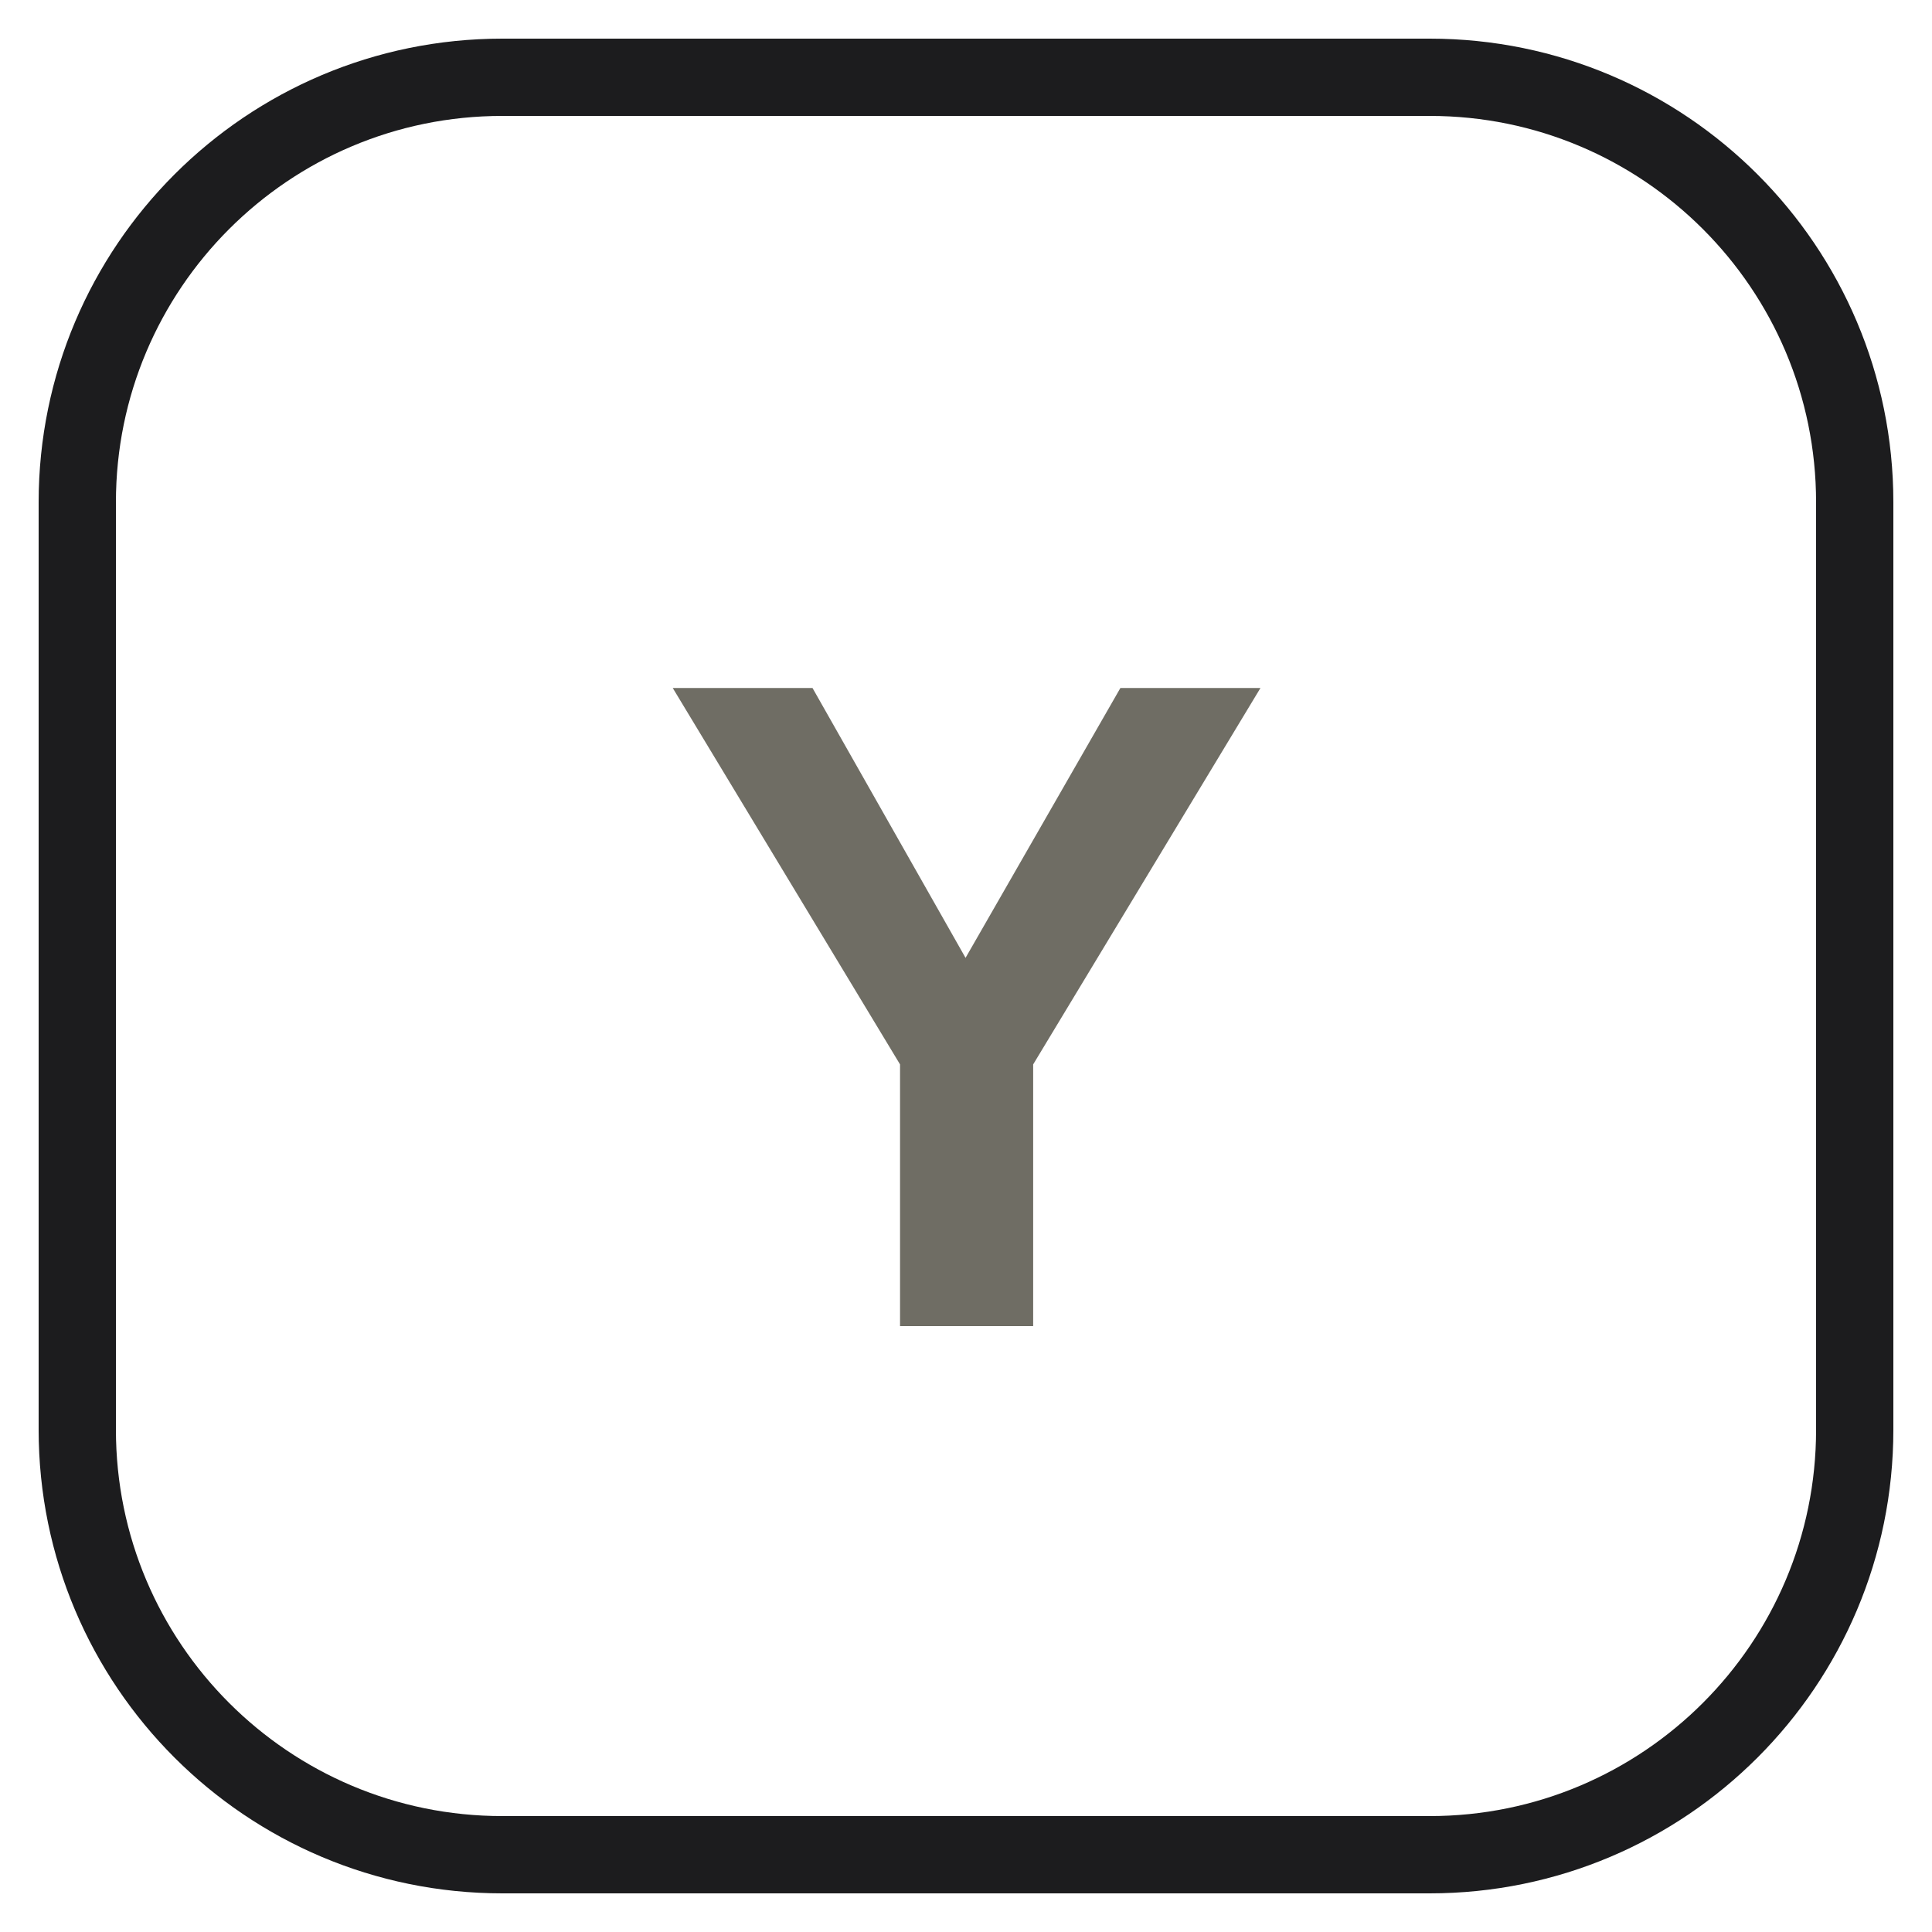
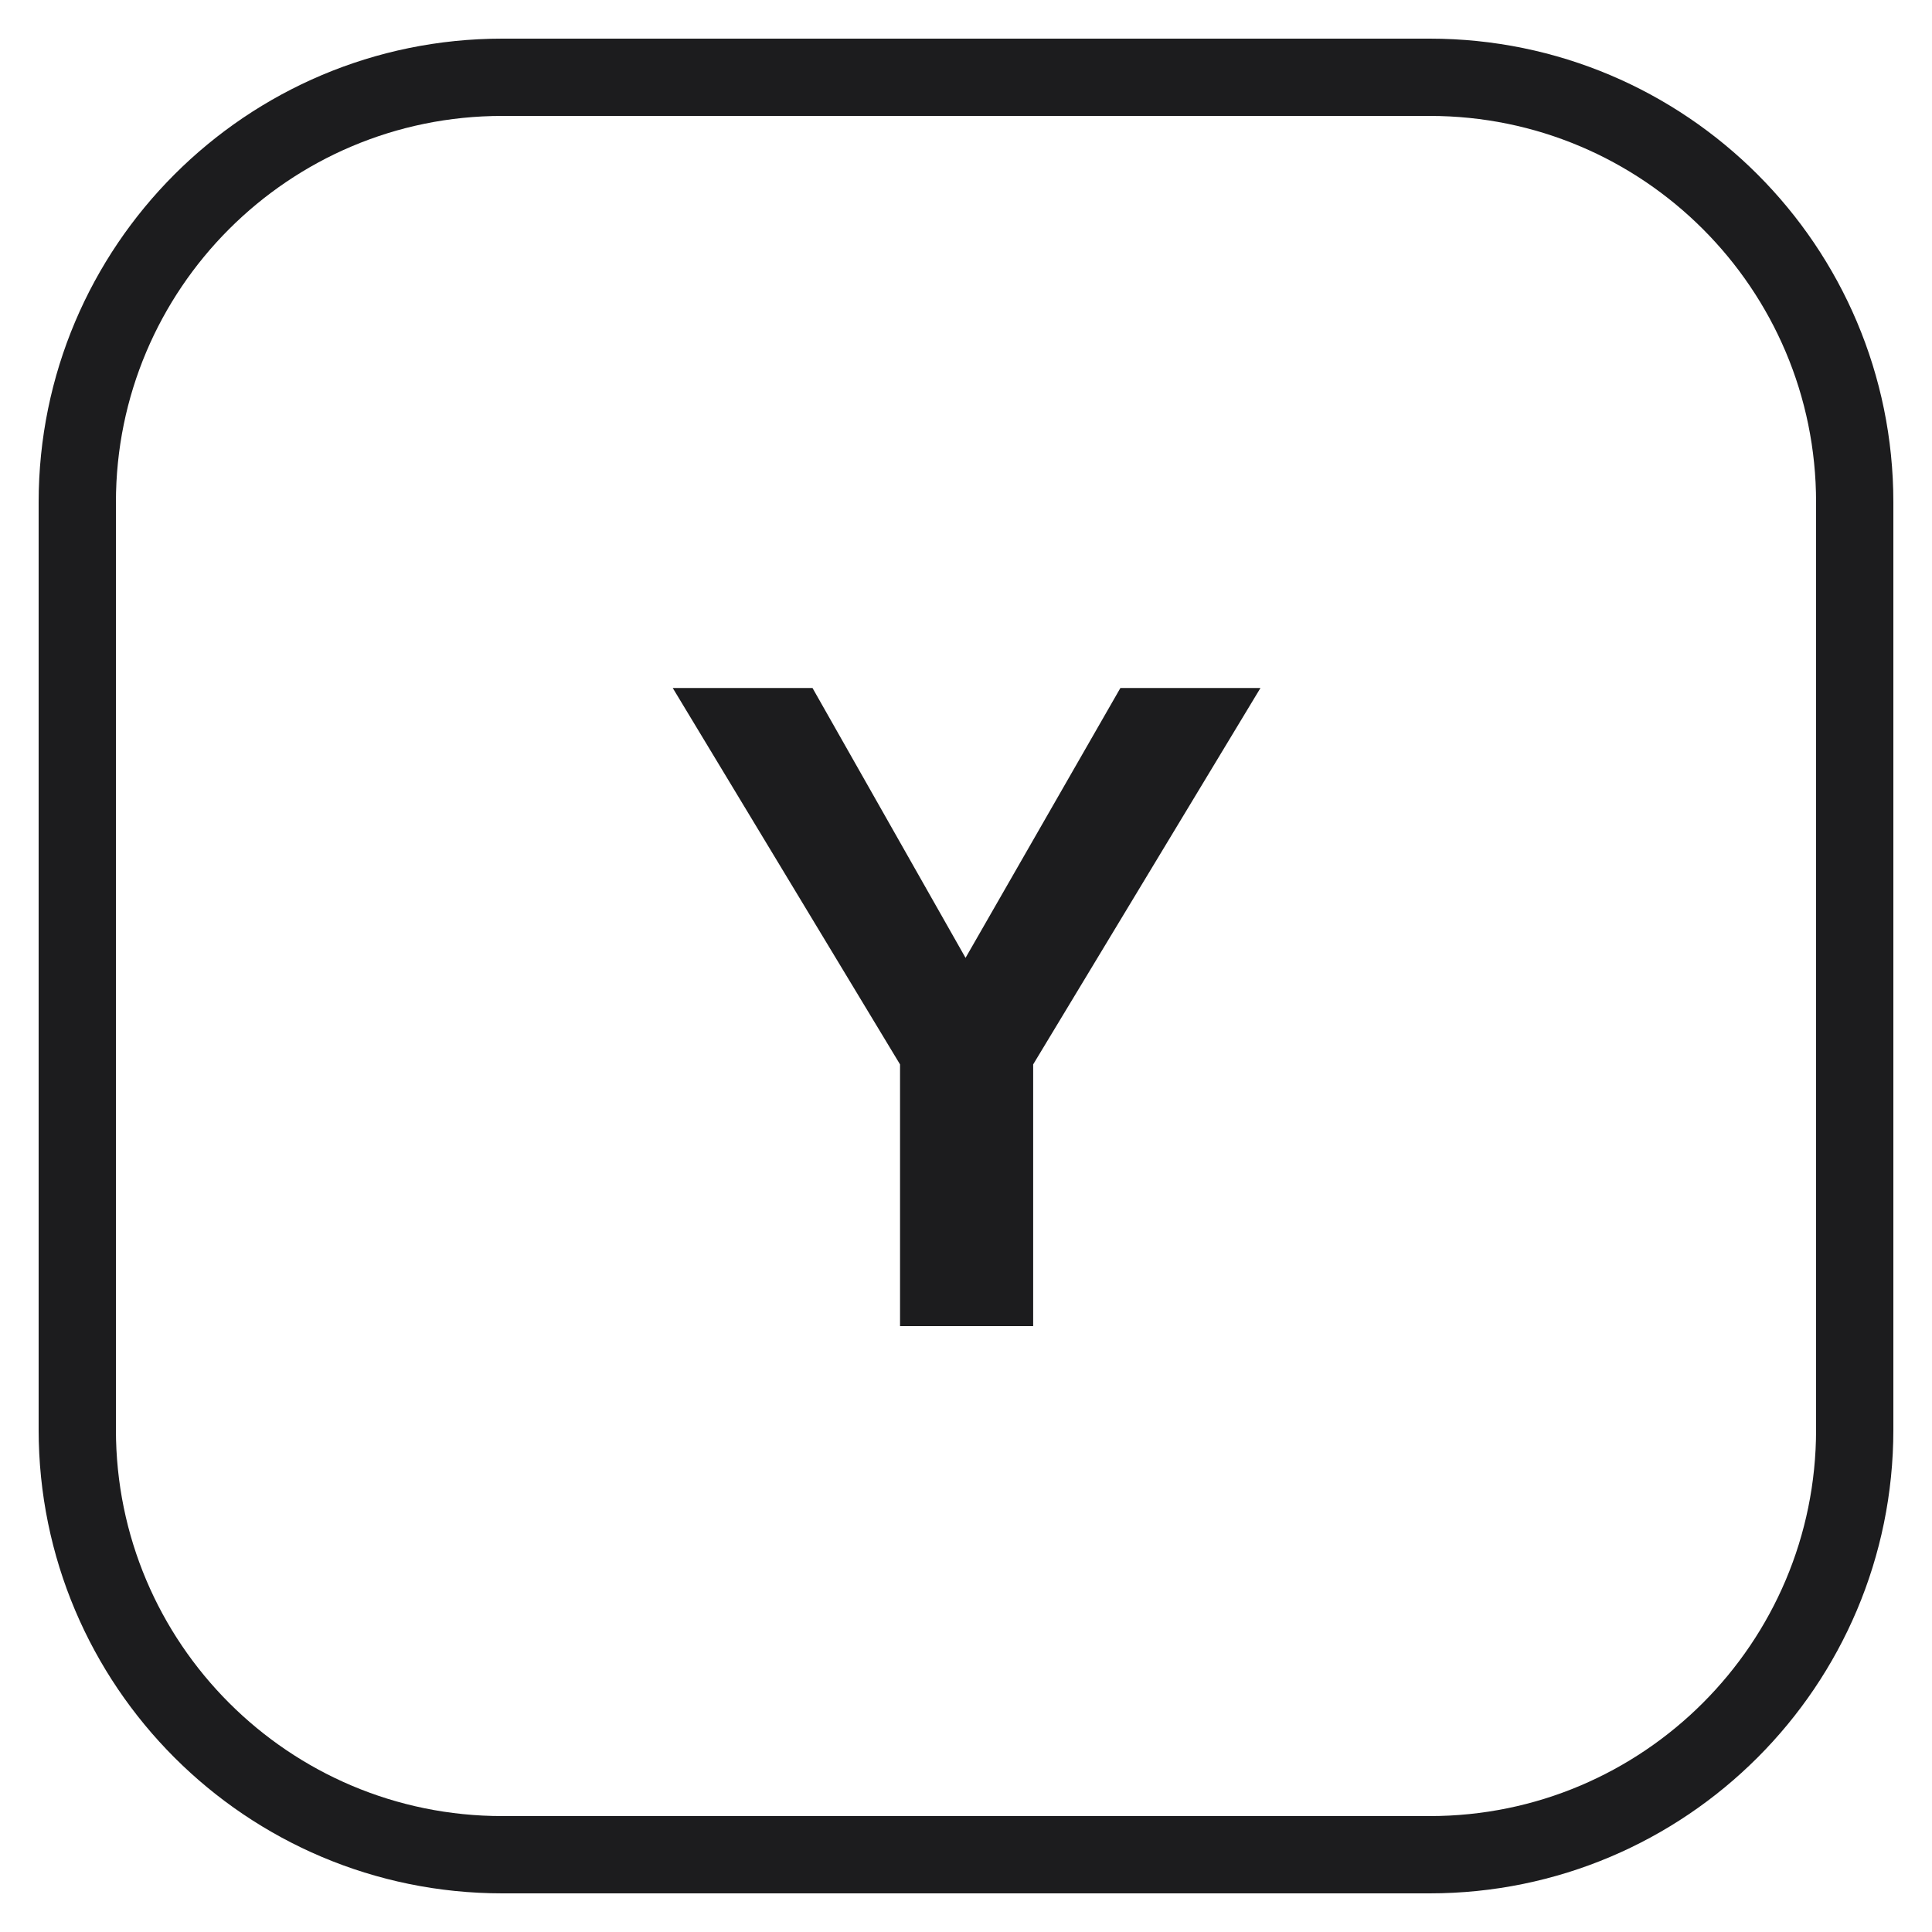
<svg xmlns="http://www.w3.org/2000/svg" viewBox="0 0 100 100" width="512" height="512">
  <rect x="4" y="4" width="92" height="92" rx="22" fill="none" stroke="#1c1c1e" stroke-width="4" />
-   <text x="50" y="52" text-anchor="middle" dominant-baseline="central" fill="#6f6d64" font-family="Space Grotesk, Arial, sans-serif" font-weight="700" font-size="48">Y</text>
+   <text x="50" y="52" text-anchor="middle" dominant-baseline="central" fill="#1c1c1e" font-family="Space Grotesk, Arial, sans-serif" font-weight="700" font-size="48">Y</text>
</svg>
